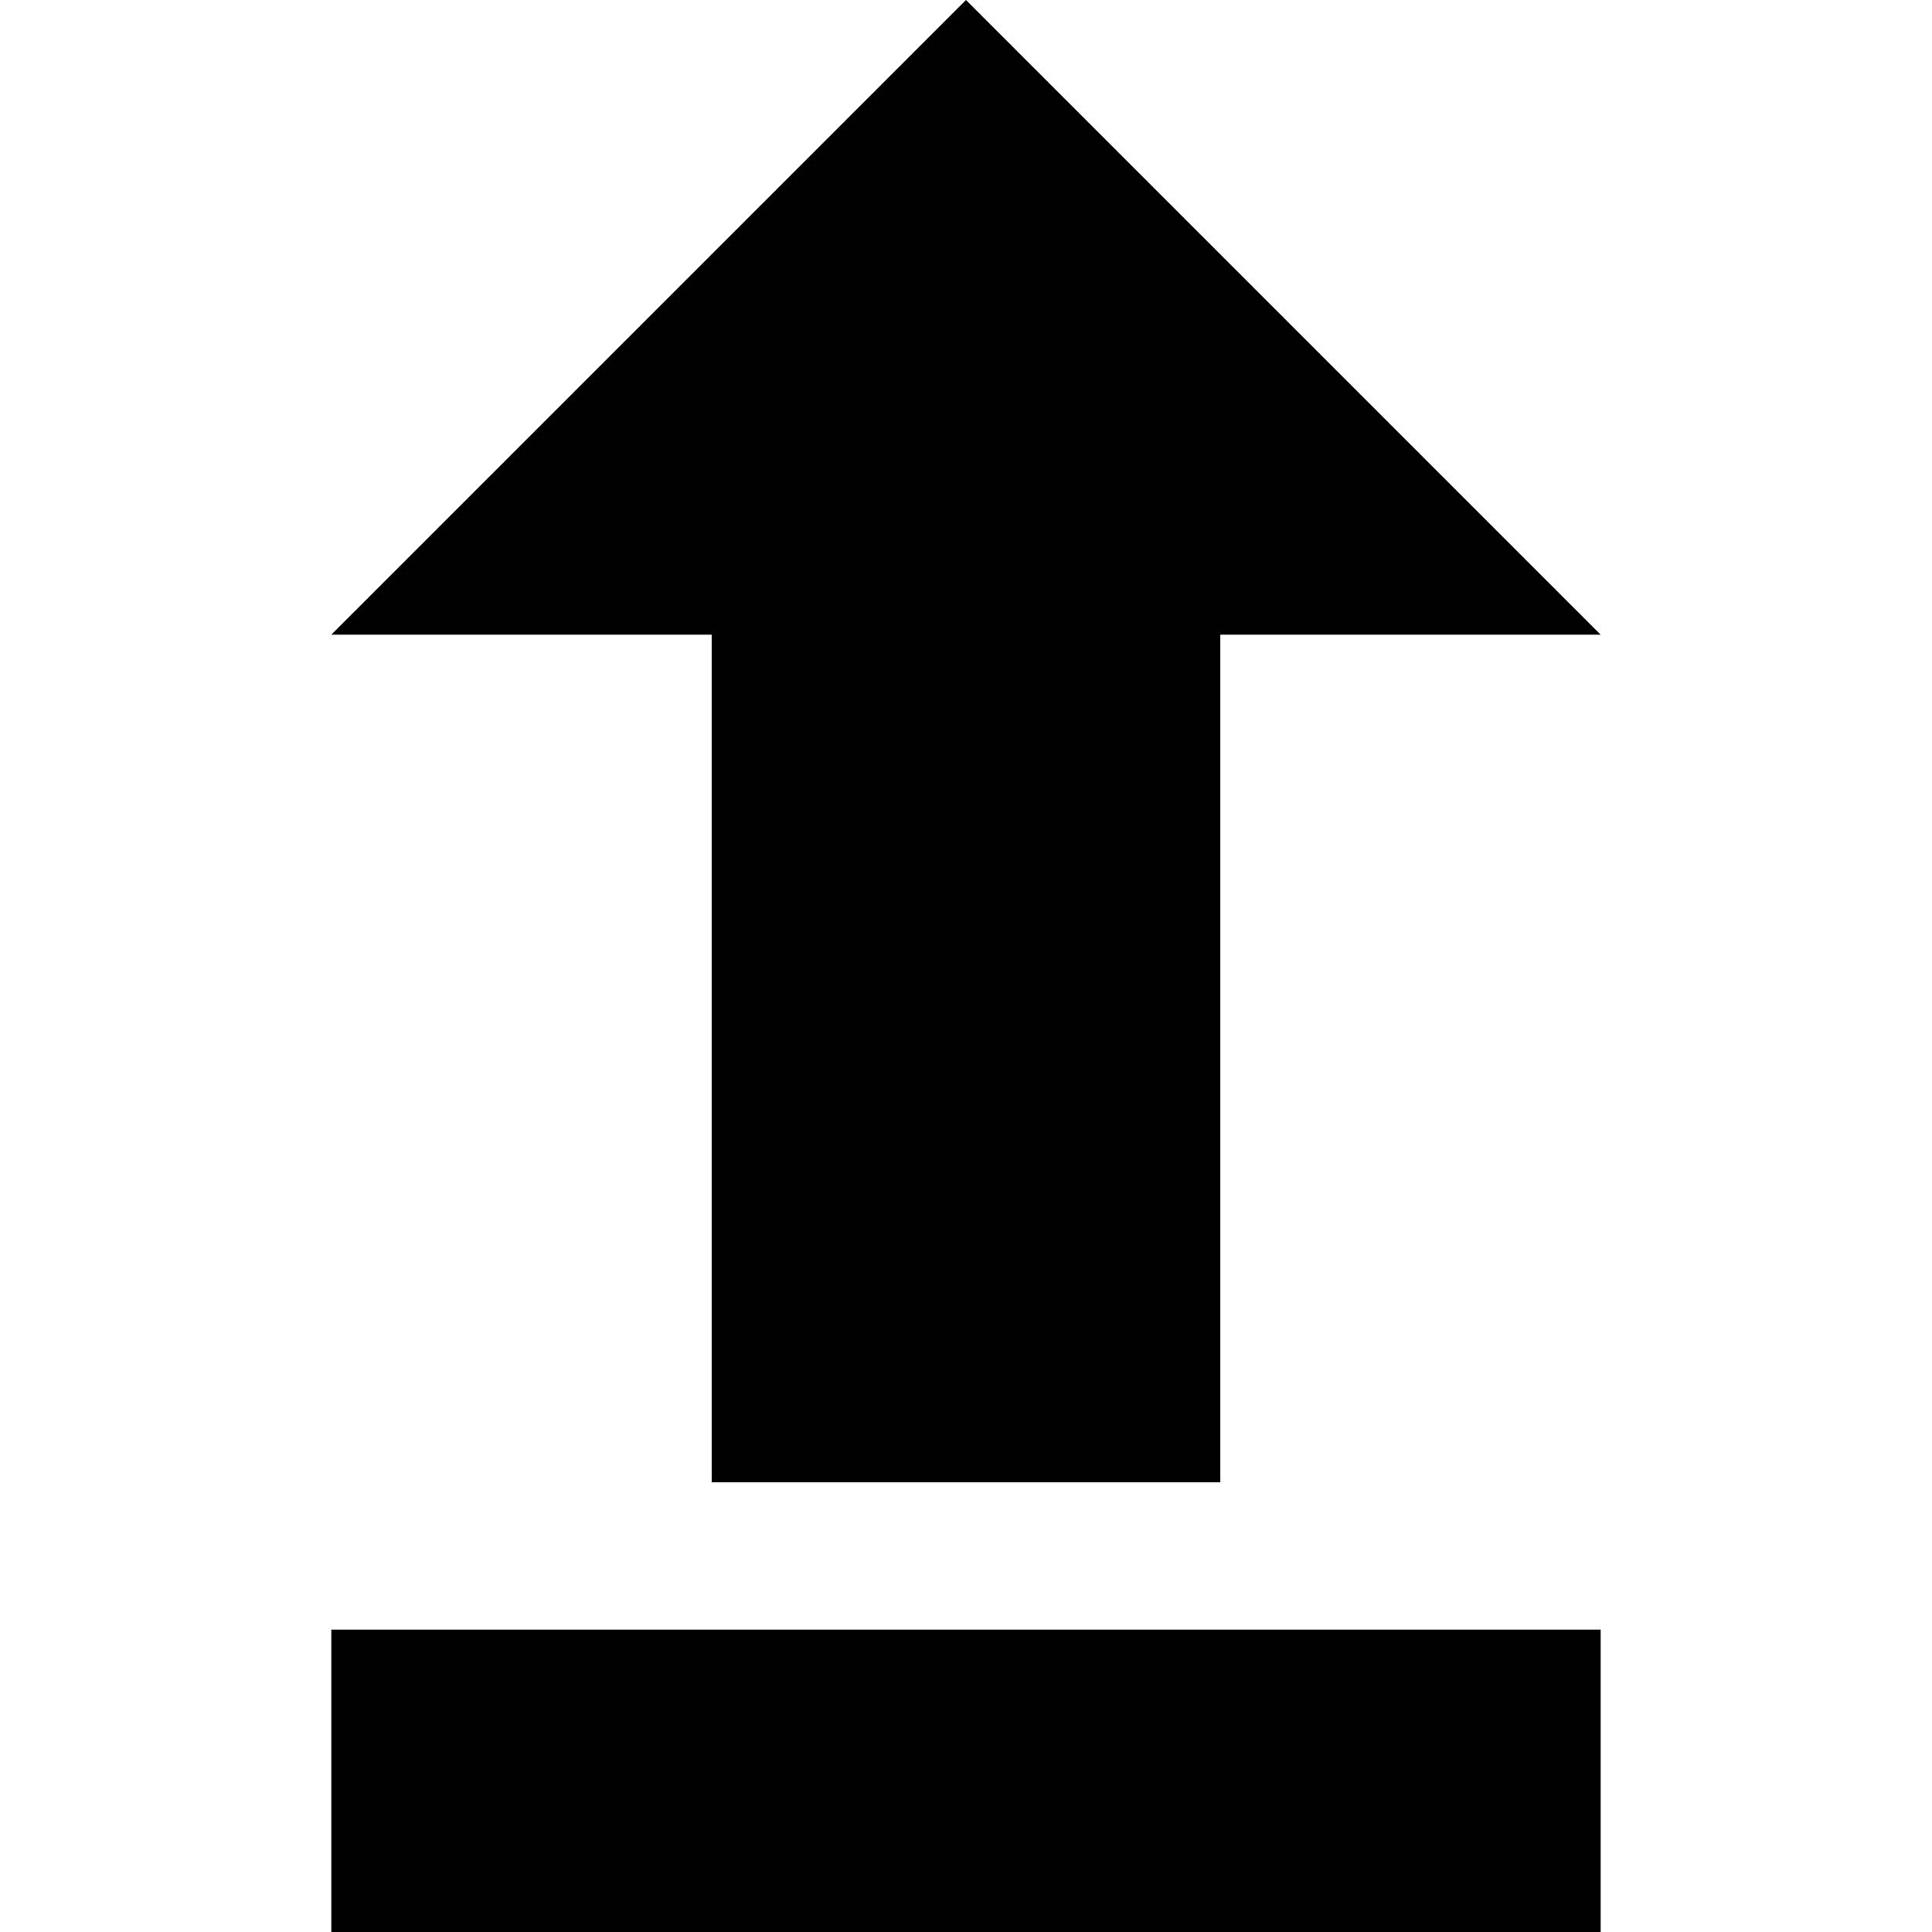
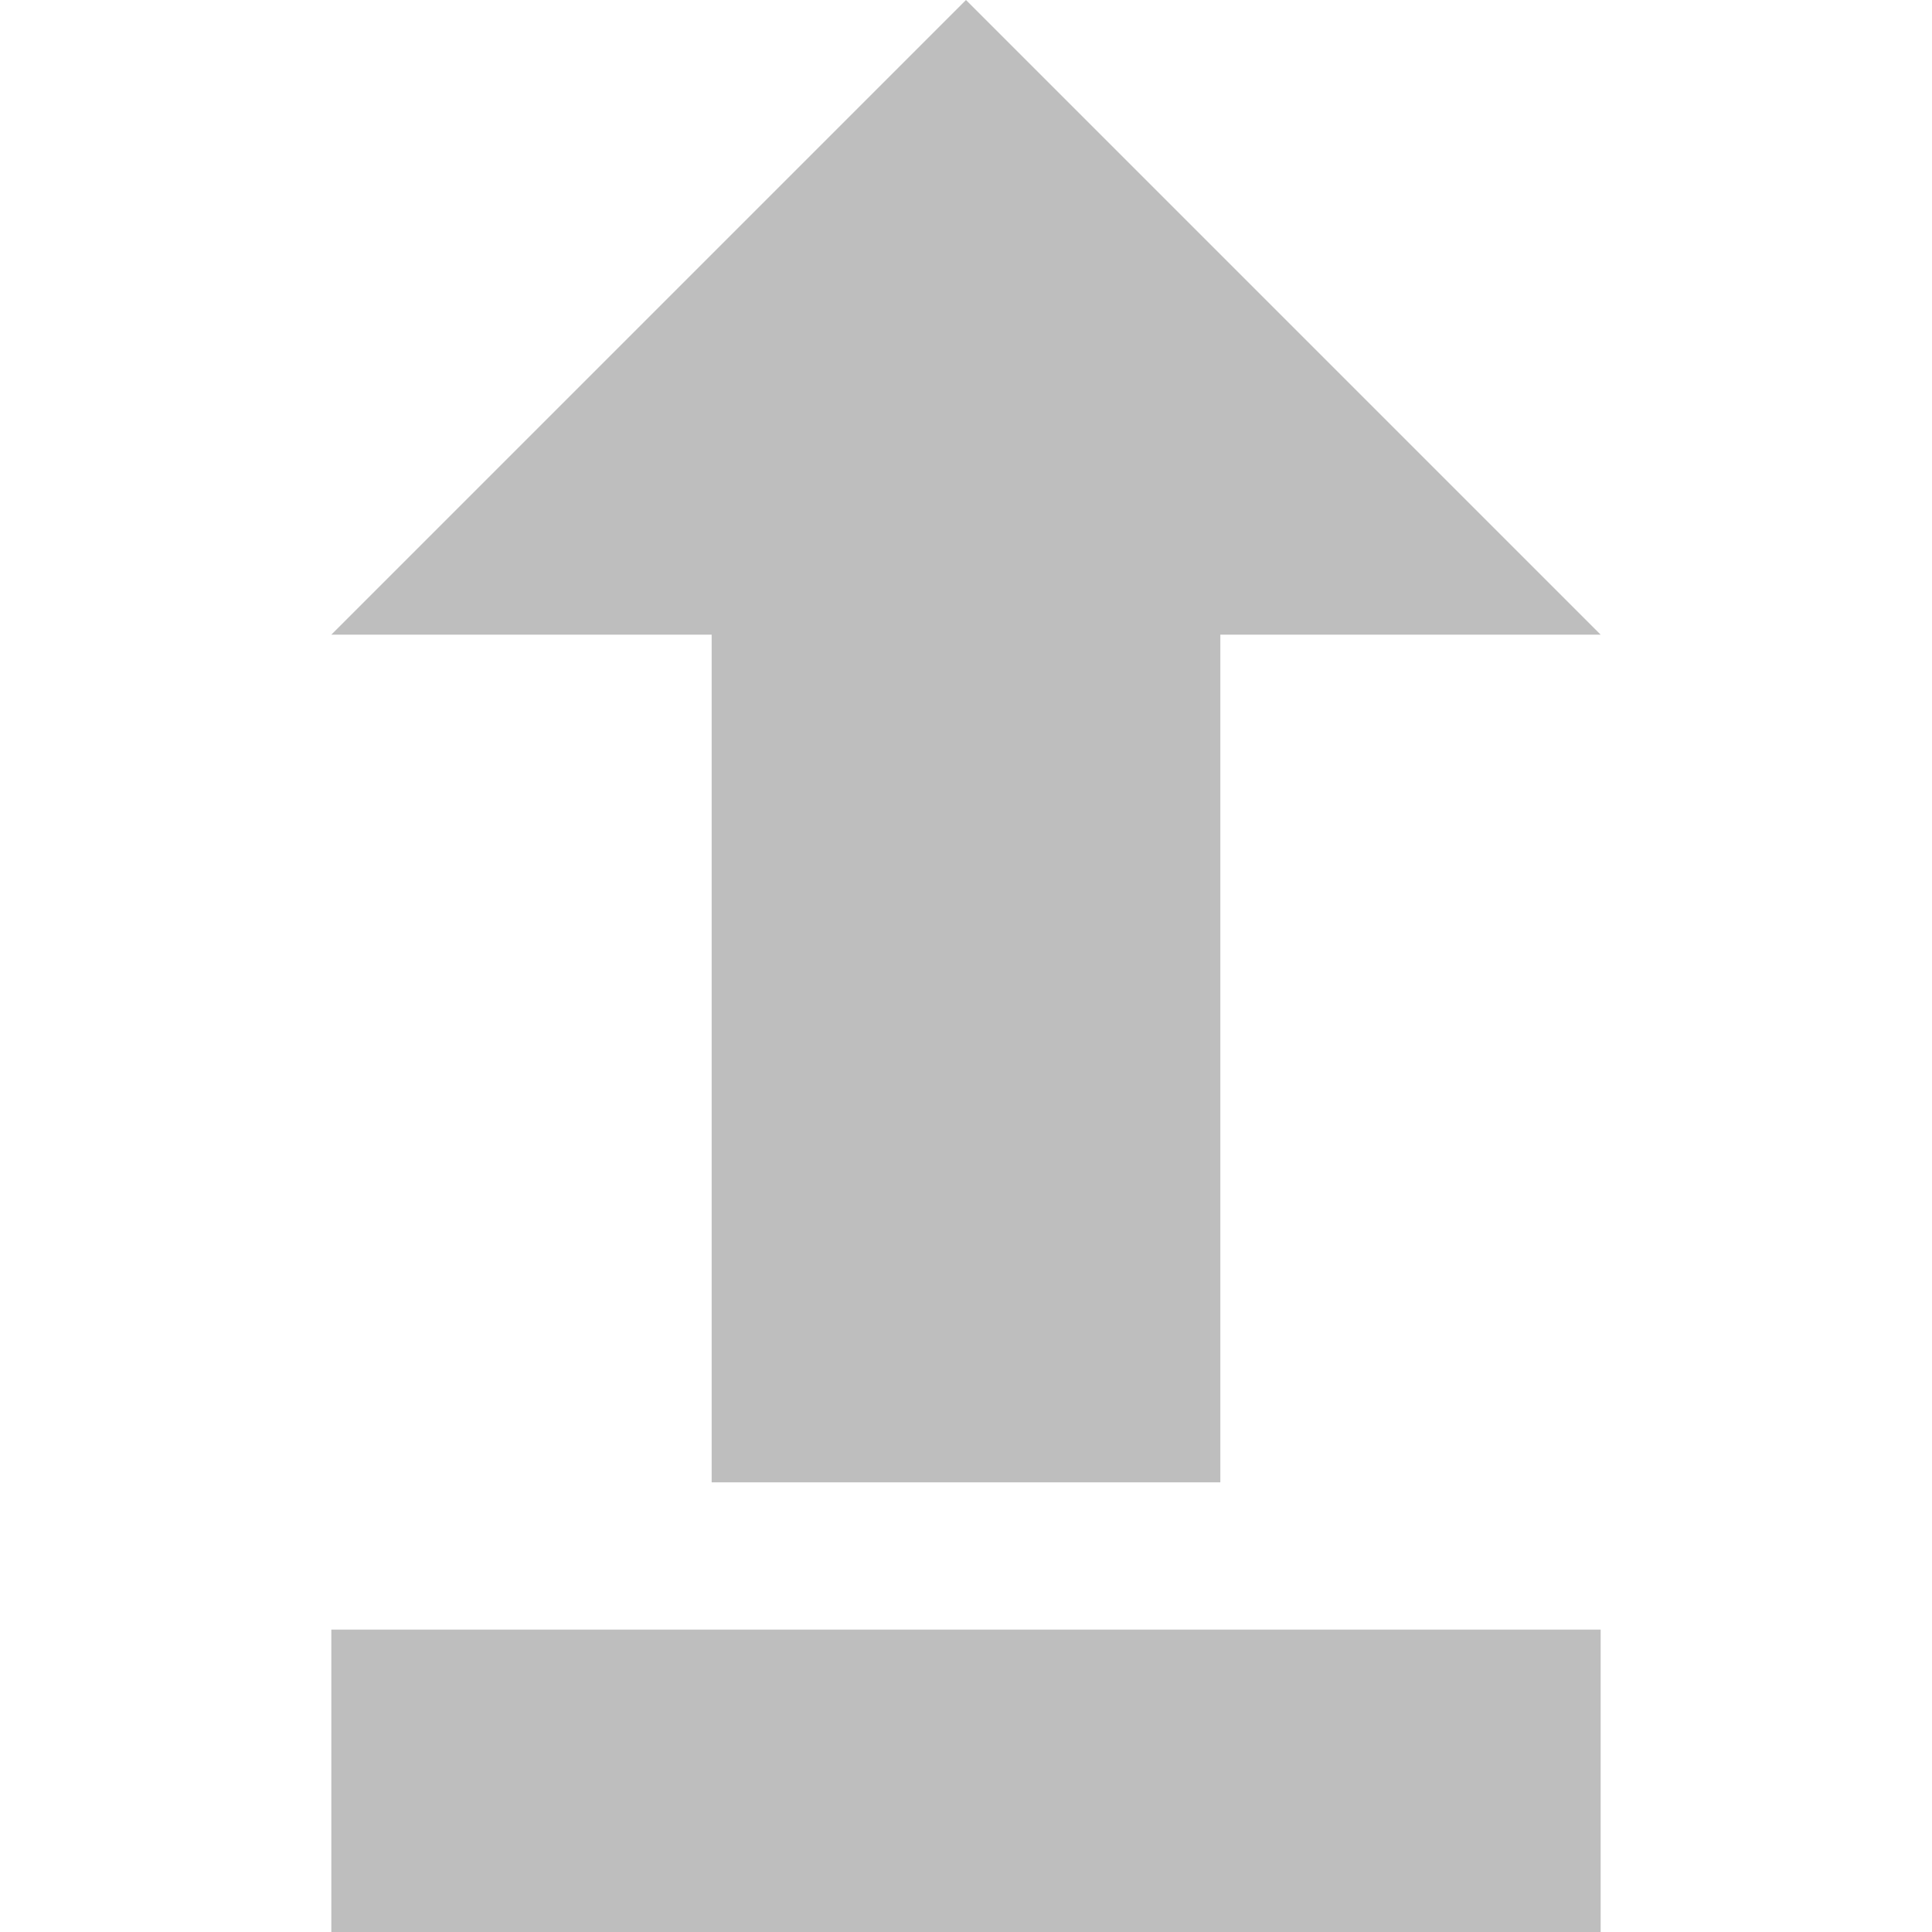
<svg xmlns="http://www.w3.org/2000/svg" width="512" height="512" viewBox="0 0 135.467 135.467" version="1.1" id="svg8">
  <defs id="defs2">
    <rect x="100.359" y="188.856" width="33.862" height="51.982" id="rect1121" />
  </defs>
  <g id="layer1" transform="translate(-365.0859,-267.5141)">
    <g transform="matrix(14.17509,0,0,14.17509,-1741.777,-1950.73)" id="text1119" style="font-style:normal;font-weight:normal;font-size:10.583px;line-height:1.25;font-family:sans-serif;white-space:pre;shape-inside:url(#rect1121);fill:#000000;fill-opacity:1;stroke:none" />
-     <path style="color:#000000;font-style:normal;font-variant:normal;font-weight:normal;font-stretch:normal;font-size:medium;line-height:normal;font-family:sans-serif;font-variant-ligatures:normal;font-variant-position:normal;font-variant-caps:normal;font-variant-numeric:normal;font-variant-alternates:normal;font-variant-east-asian:normal;font-feature-settings:normal;font-variation-settings:normal;text-indent:0;text-align:start;text-decoration:none;text-decoration-line:none;text-decoration-style:solid;text-decoration-color:#000000;letter-spacing:normal;word-spacing:normal;text-transform:none;writing-mode:lr-tb;direction:ltr;text-orientation:mixed;dominant-baseline:auto;baseline-shift:baseline;text-anchor:start;white-space:normal;shape-padding:0;shape-margin:0;inline-size:0;clip-rule:nonzero;display:inline;overflow:visible;visibility:visible;opacity:1;isolation:auto;mix-blend-mode:normal;color-interpolation:sRGB;color-interpolation-filters:linearRGB;solid-color:#000000;solid-opacity:1;vector-effect:none;fill:#000000;fill-opacity:1;fill-rule:nonzero;stroke:none;stroke-width:4.492;stroke-linecap:butt;stroke-linejoin:miter;stroke-miterlimit:4;stroke-dasharray:none;stroke-dashoffset:0;stroke-opacity:1;color-rendering:auto;image-rendering:auto;shape-rendering:auto;text-rendering:auto;enable-background:accumulate;stop-color:#000000;stop-opacity:1" d="m 477.32,312.015 -44.501,-44.501 -44.501,44.501 h 26.667 v 59.436 h 35.668 v -59.436 z" id="rect835" />
-     <path id="rect942" style="opacity:1;fill:#000000;fill-opacity:1;stroke:none;stroke-width:12.729;stroke-linecap:round;stroke-miterlimit:4;stroke-dasharray:none;stroke-opacity:1" d="m 388.318,381.778 h 89.002 v 21.203 h -89.002 z" />
+     <path style="color:#000000;font-style:normal;font-variant:normal;font-weight:normal;font-stretch:normal;font-size:medium;line-height:normal;font-family:sans-serif;font-variant-ligatures:normal;font-variant-position:normal;font-variant-caps:normal;font-variant-numeric:normal;font-variant-alternates:normal;font-variant-east-asian:normal;font-feature-settings:normal;font-variation-settings:normal;text-indent:0;text-align:start;text-decoration:none;text-decoration-line:none;text-decoration-style:solid;text-decoration-color:#000000;letter-spacing:normal;word-spacing:normal;text-transform:none;writing-mode:lr-tb;direction:ltr;text-orientation:mixed;dominant-baseline:auto;baseline-shift:baseline;text-anchor:start;white-space:normal;shape-padding:0;shape-margin:0;inline-size:0;clip-rule:nonzero;display:inline;overflow:visible;visibility:visible;opacity:1;isolation:auto;mix-blend-mode:normal;color-interpolation:sRGB;color-interpolation-filters:linearRGB;solid-color:#000000;solid-opacity:1;vector-effect:none;fill:#bebebe;fill-opacity:1;fill-rule:nonzero;stroke:none;stroke-width:4.492;stroke-linecap:butt;stroke-linejoin:miter;stroke-miterlimit:4;stroke-dasharray:none;stroke-dashoffset:0;stroke-opacity:1;color-rendering:auto;image-rendering:auto;shape-rendering:auto;text-rendering:auto;enable-background:accumulate;stop-color:#000000;stop-opacity:1" d="m 477.32,312.015 -44.501,-44.501 -44.501,44.501 h 26.667 v 59.436 h 35.668 v -59.436 z" id="rect835" />
+     <path id="rect942" style="opacity:1;fill:#bebebe;fill-opacity:1;stroke:none;stroke-width:12.729;stroke-linecap:round;stroke-miterlimit:4;stroke-dasharray:none;stroke-opacity:1" d="m 388.318,381.778 h 89.002 v 21.203 h -89.002 z" />
  </g>
</svg>
